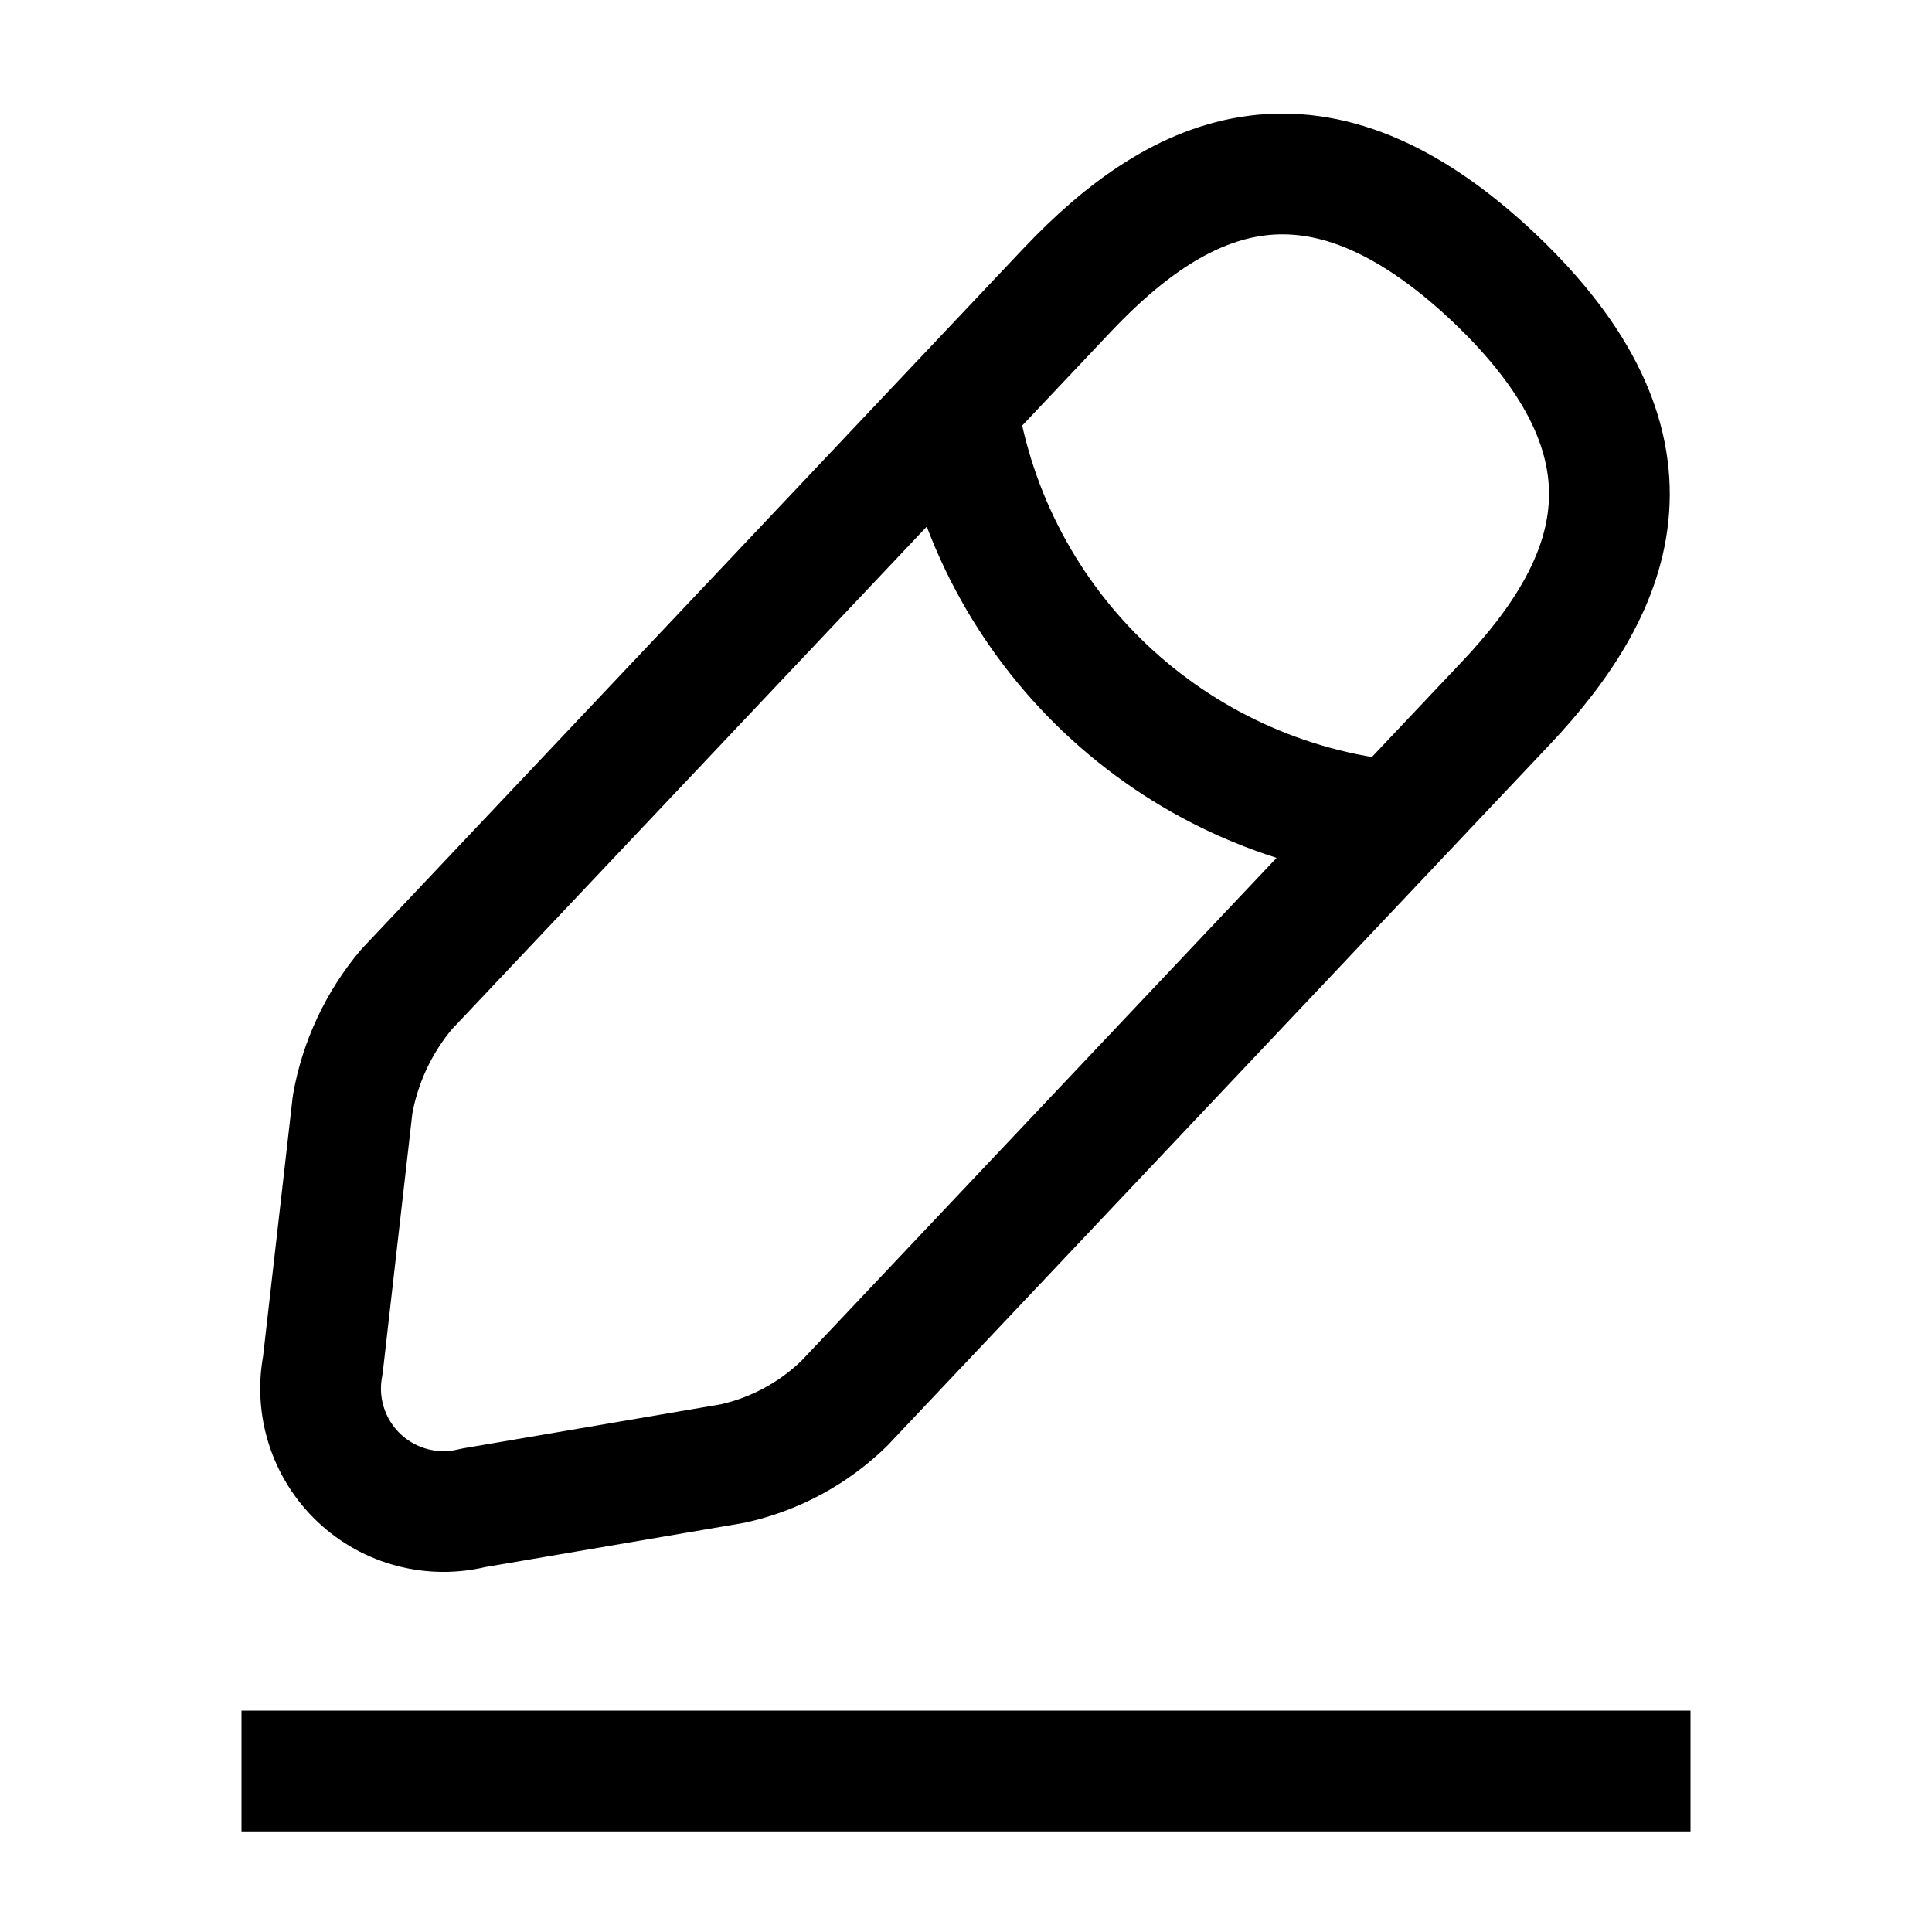
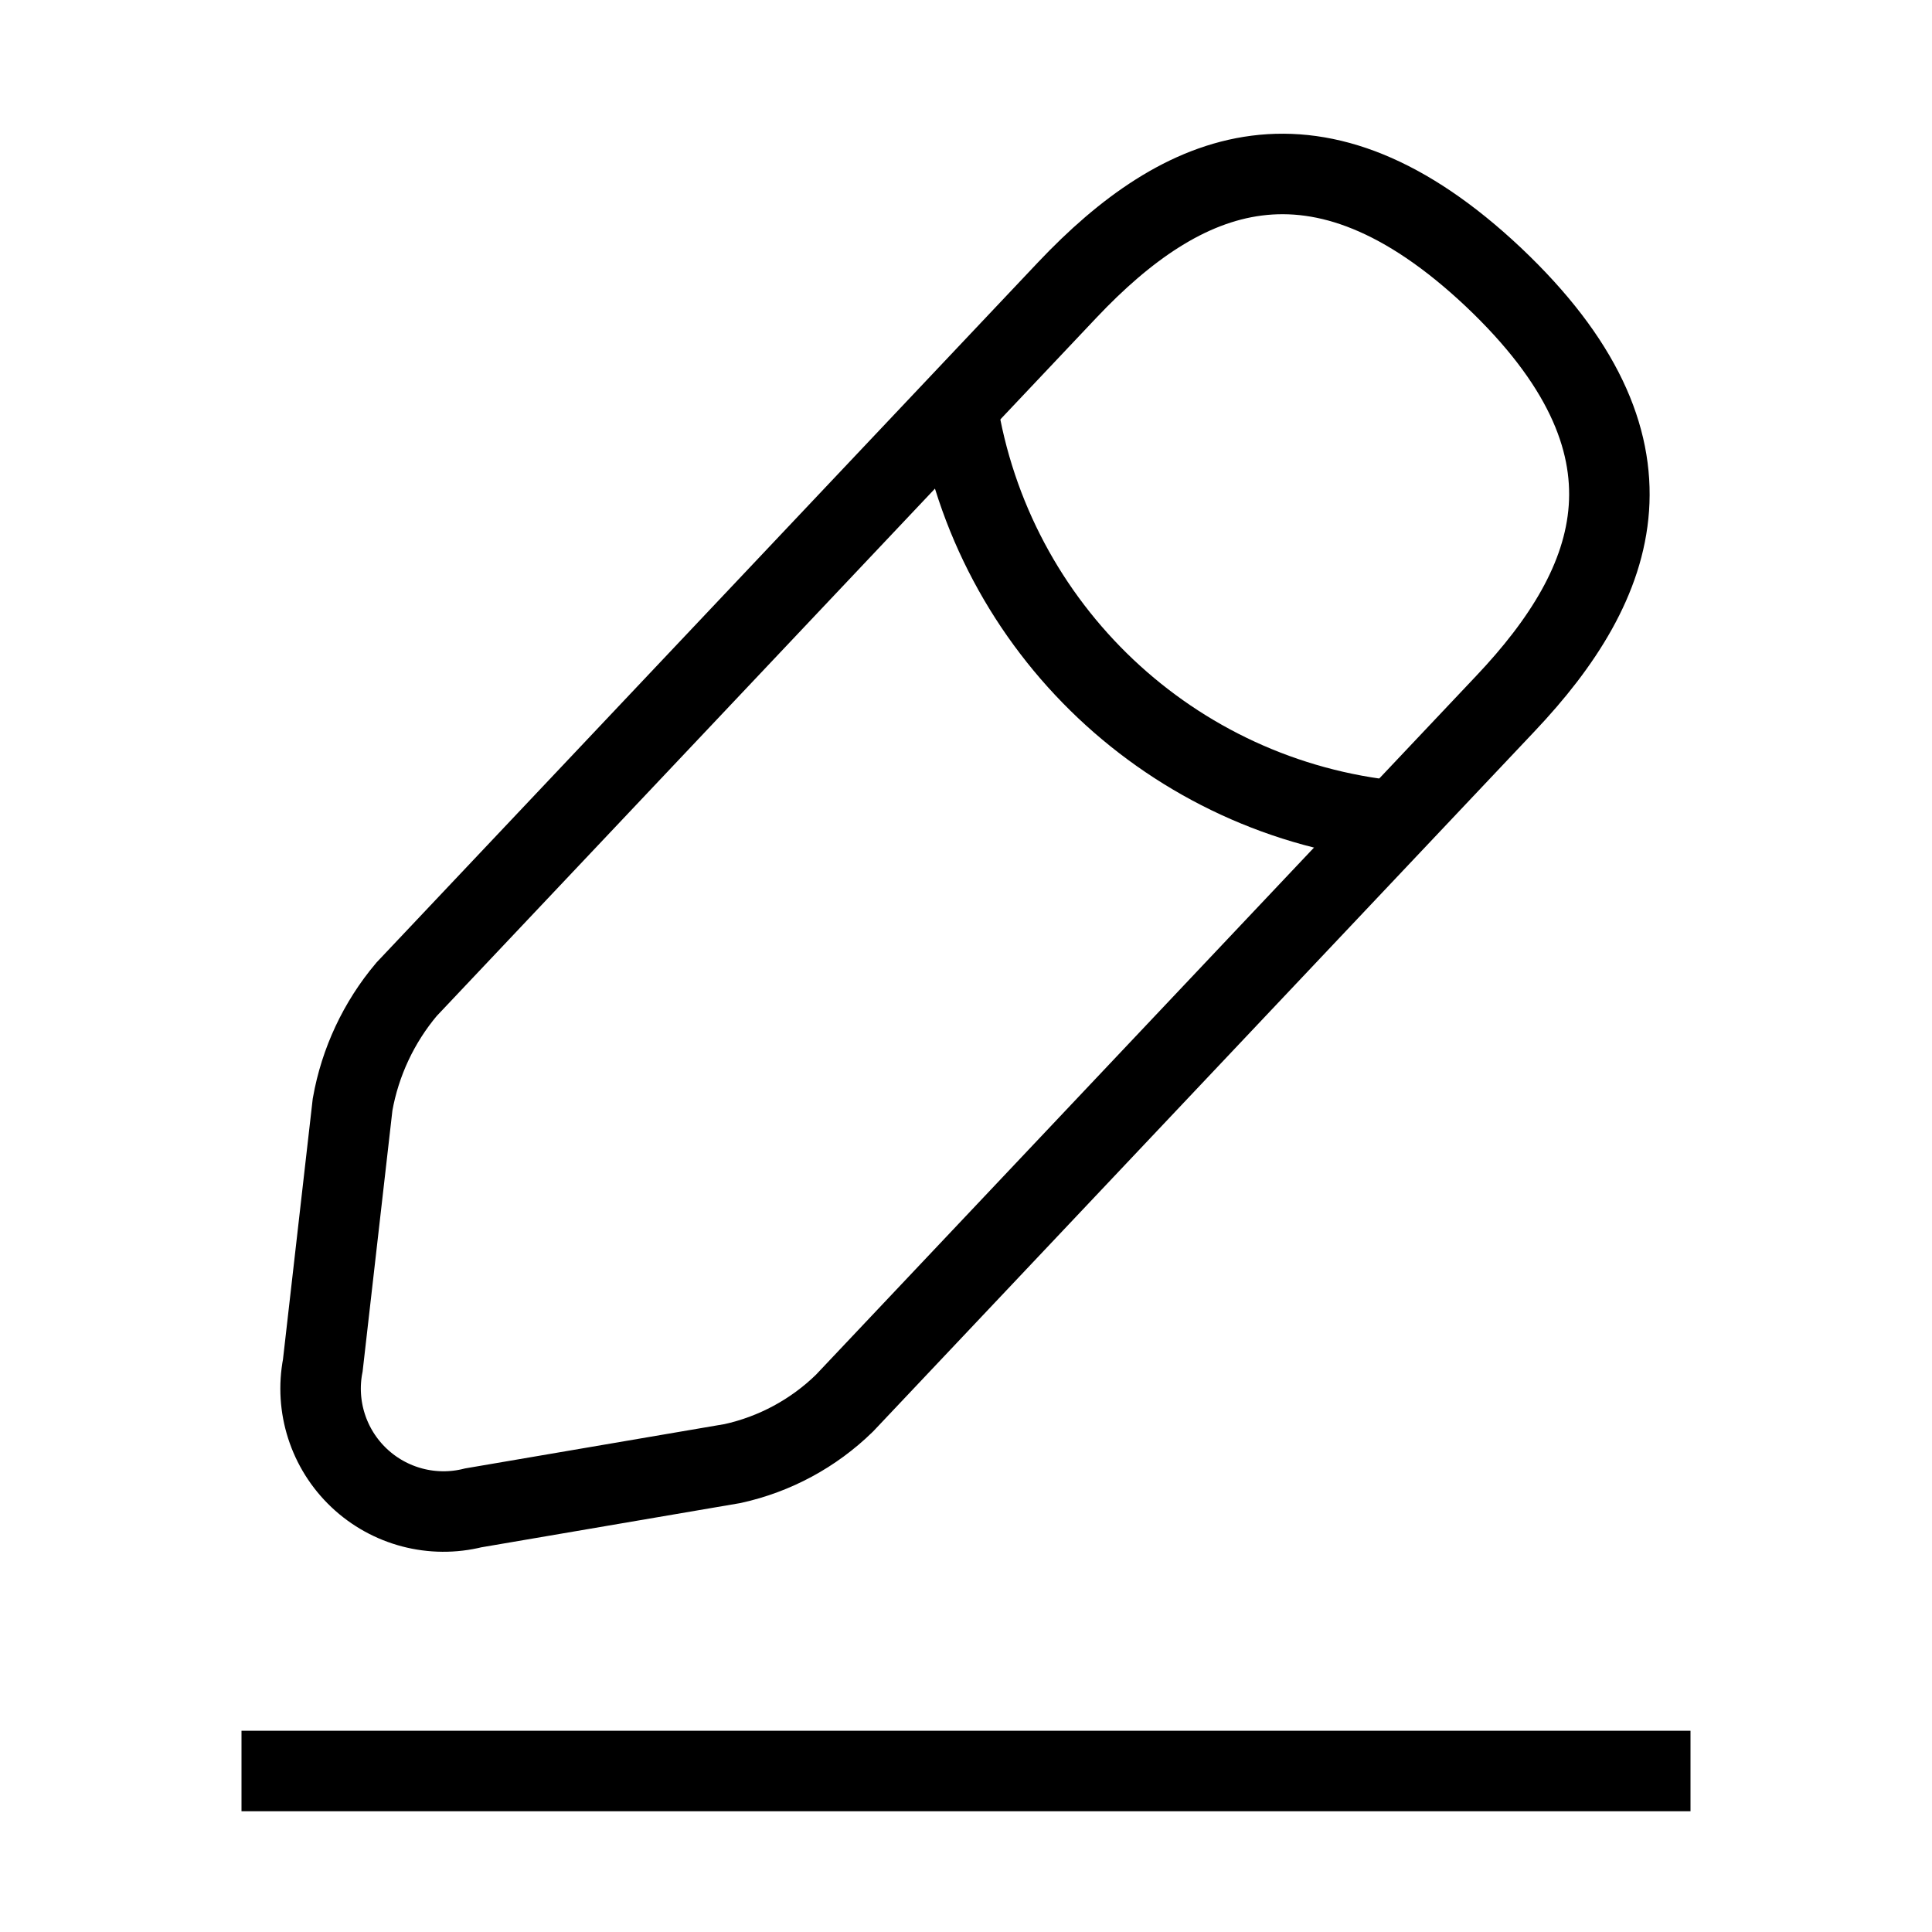
<svg xmlns="http://www.w3.org/2000/svg" id="edit-2" width="24" height="24" viewBox="0 0 24 24">
-   <path id="Vector" d="M9.263,1.439l-8.21,8.69a3.05,3.05,0,0,0-.67,1.43L.013,14.8a1.527,1.527,0,0,0,1.87,1.77l3.22-.55a2.871,2.871,0,0,0,1.39-.75l8.21-8.69c1.42-1.5,2.06-3.21-.15-5.3C12.353-.791,10.683-.061,9.263,1.439Z" transform="translate(3.997 2.161)" fill="none" stroke="currentColor" strokeLinecap="round" stroke-linejoin="round" stroke-width="1.5" />
-   <path id="Vector-2" data-name="Vector" d="M0,0A6.126,6.126,0,0,0,5.45,5.15" transform="translate(11.89 5.05)" fill="none" stroke="currentColor" strokeLinecap="round" stroke-linejoin="round" stroke-width="1.5" />
-   <path id="Vector-3" data-name="Vector" d="M0,0H18" transform="translate(3 22)" fill="none" stroke="currentColor" strokeLinecap="round" stroke-linejoin="round" stroke-width="1.5" />
+   <path id="Vector" d="M9.263,1.439l-8.21,8.69a3.05,3.05,0,0,0-.67,1.43L.013,14.8a1.527,1.527,0,0,0,1.87,1.77l3.22-.55a2.871,2.871,0,0,0,1.39-.75l8.21-8.69c1.42-1.5,2.06-3.21-.15-5.3C12.353-.791,10.683-.061,9.263,1.439Z" transform="translate(3.997 2.161)" fill="none" stroke="currentColor" strokeLinecap="round" strokeLinejoin="round" strokeWidth="1.5" />
+   <path id="Vector-2" data-name="Vector" d="M0,0A6.126,6.126,0,0,0,5.45,5.15" transform="translate(11.89 5.05)" fill="none" stroke="currentColor" strokeLinecap="round" strokeLinejoin="round" strokeWidth="1.5" />
+   <path id="Vector-3" data-name="Vector" d="M0,0H18" transform="translate(3 22)" fill="none" stroke="currentColor" strokeLinecap="round" strokeLinejoin="round" strokeWidth="1.5" />
  <path id="Vector-4" data-name="Vector" d="M0,0H24V24H0Z" fill="none" opacity="0" />
</svg>
